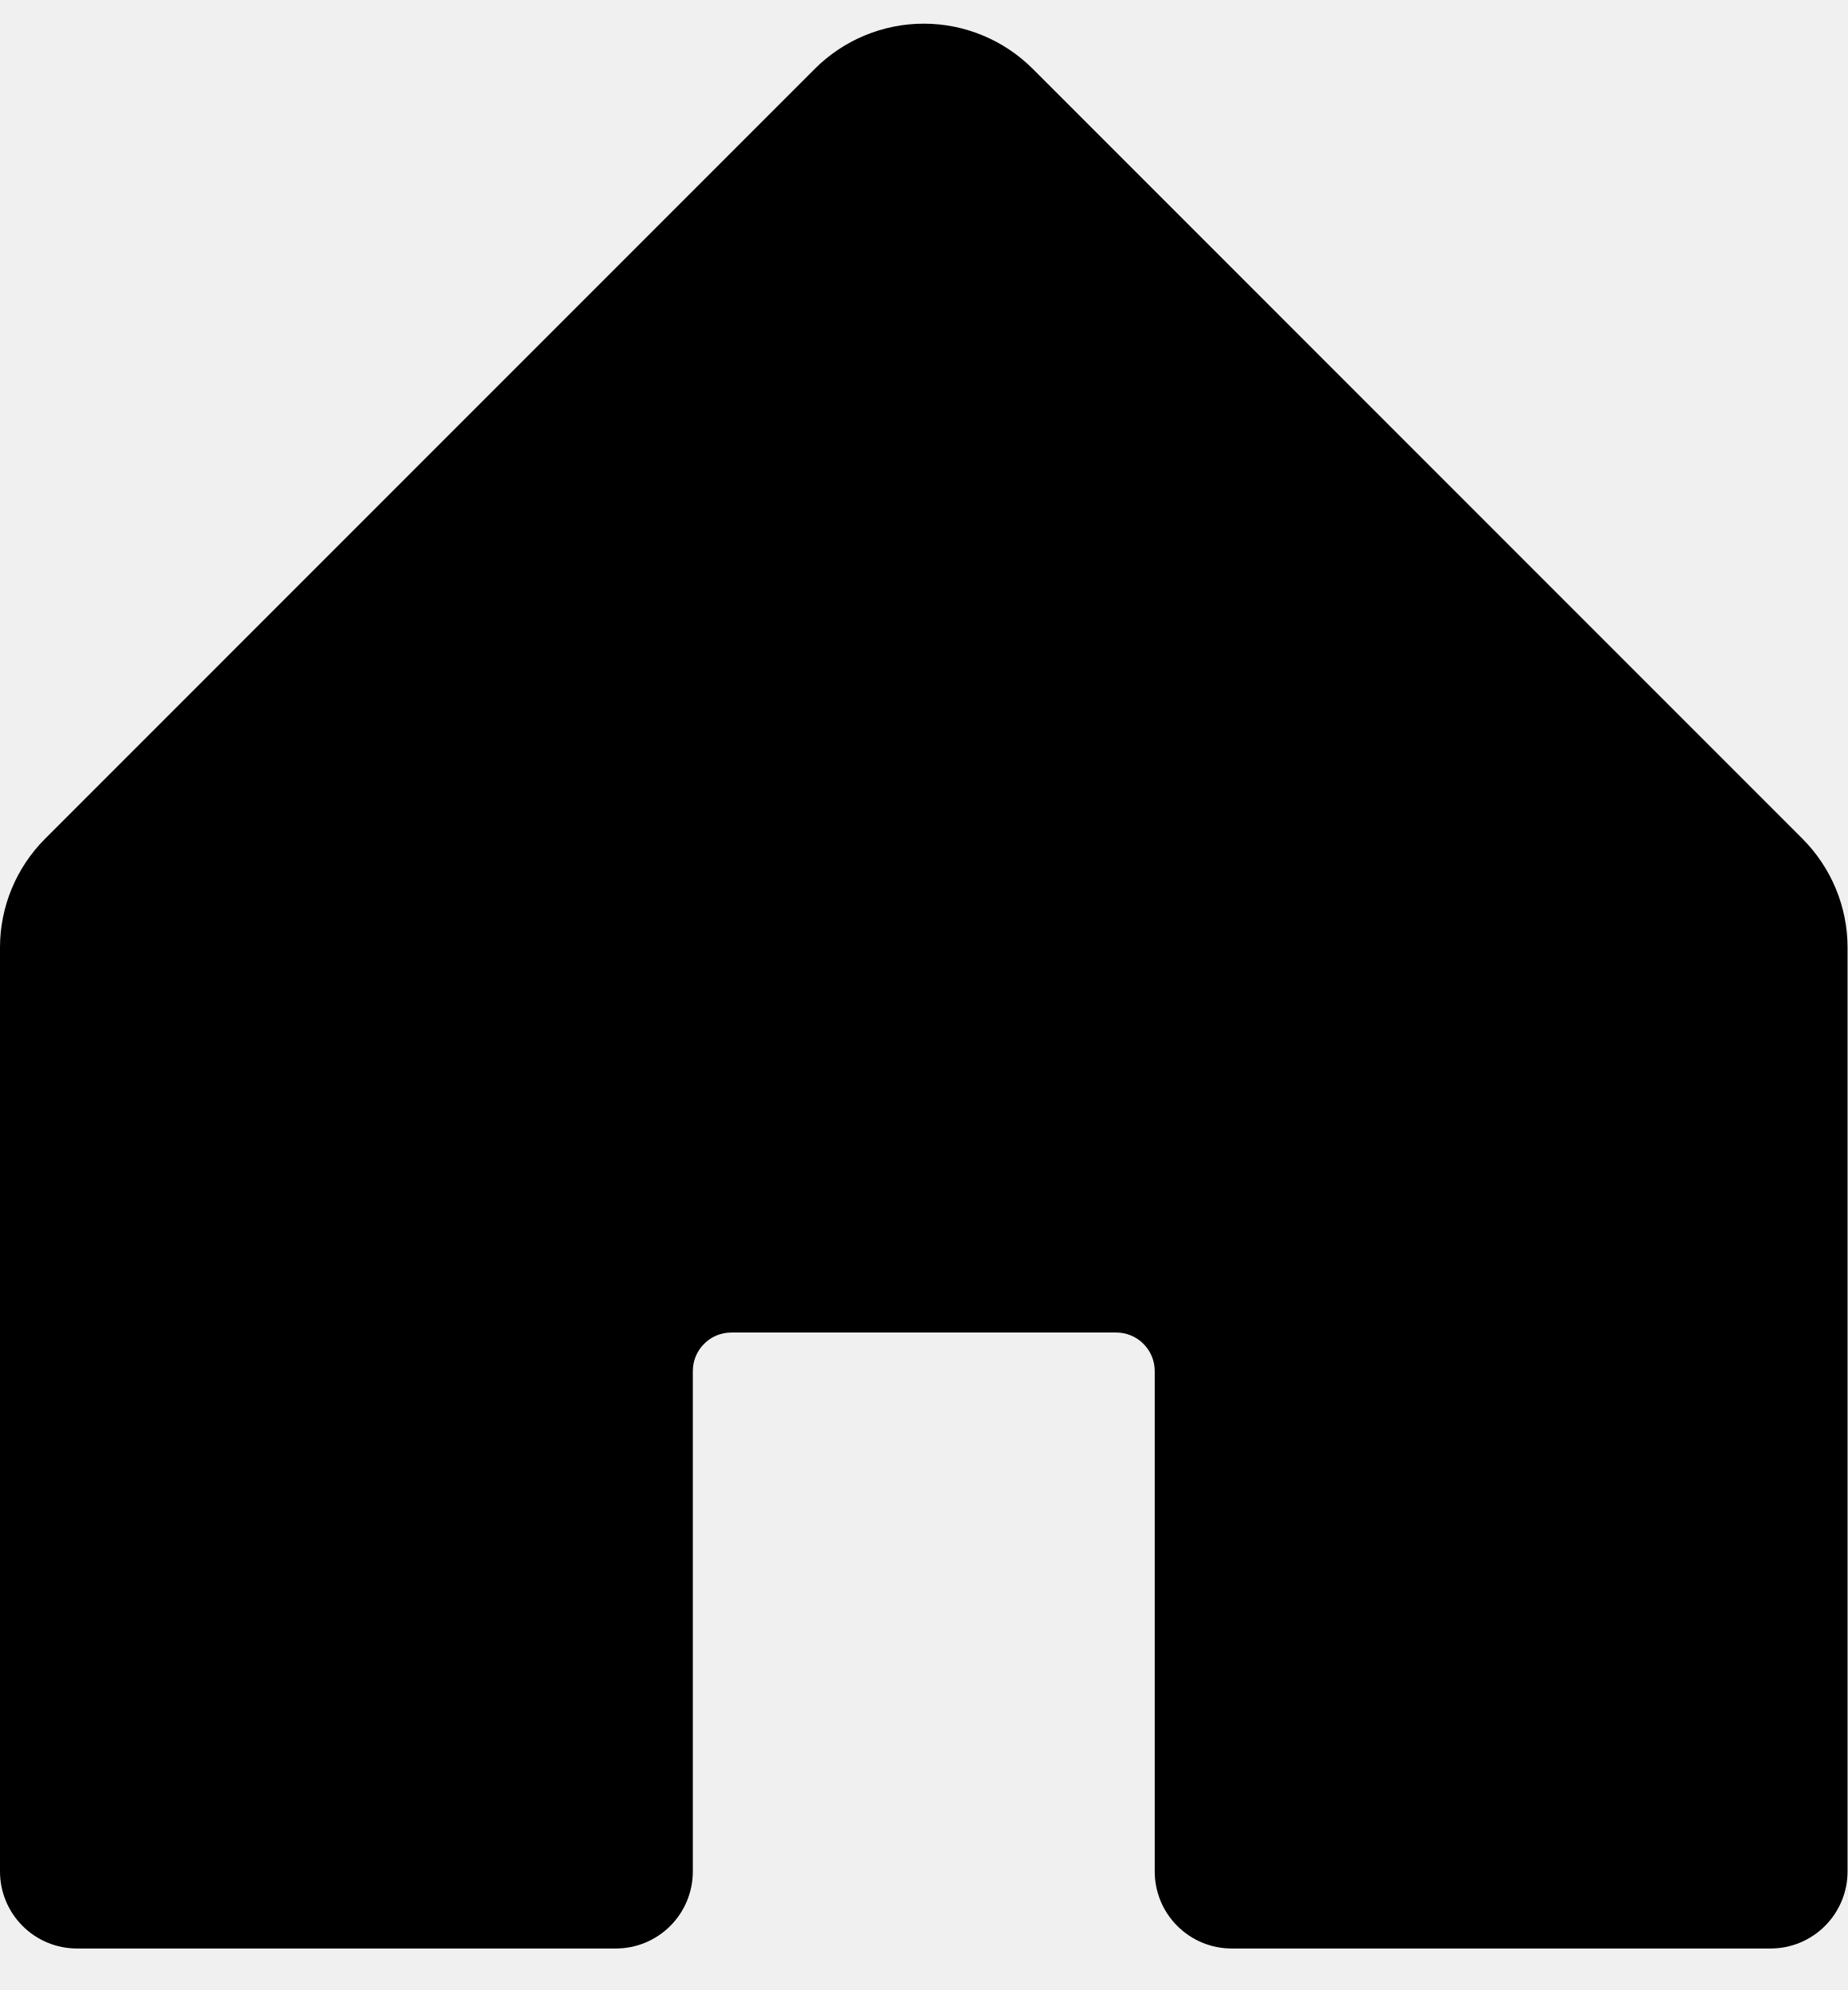
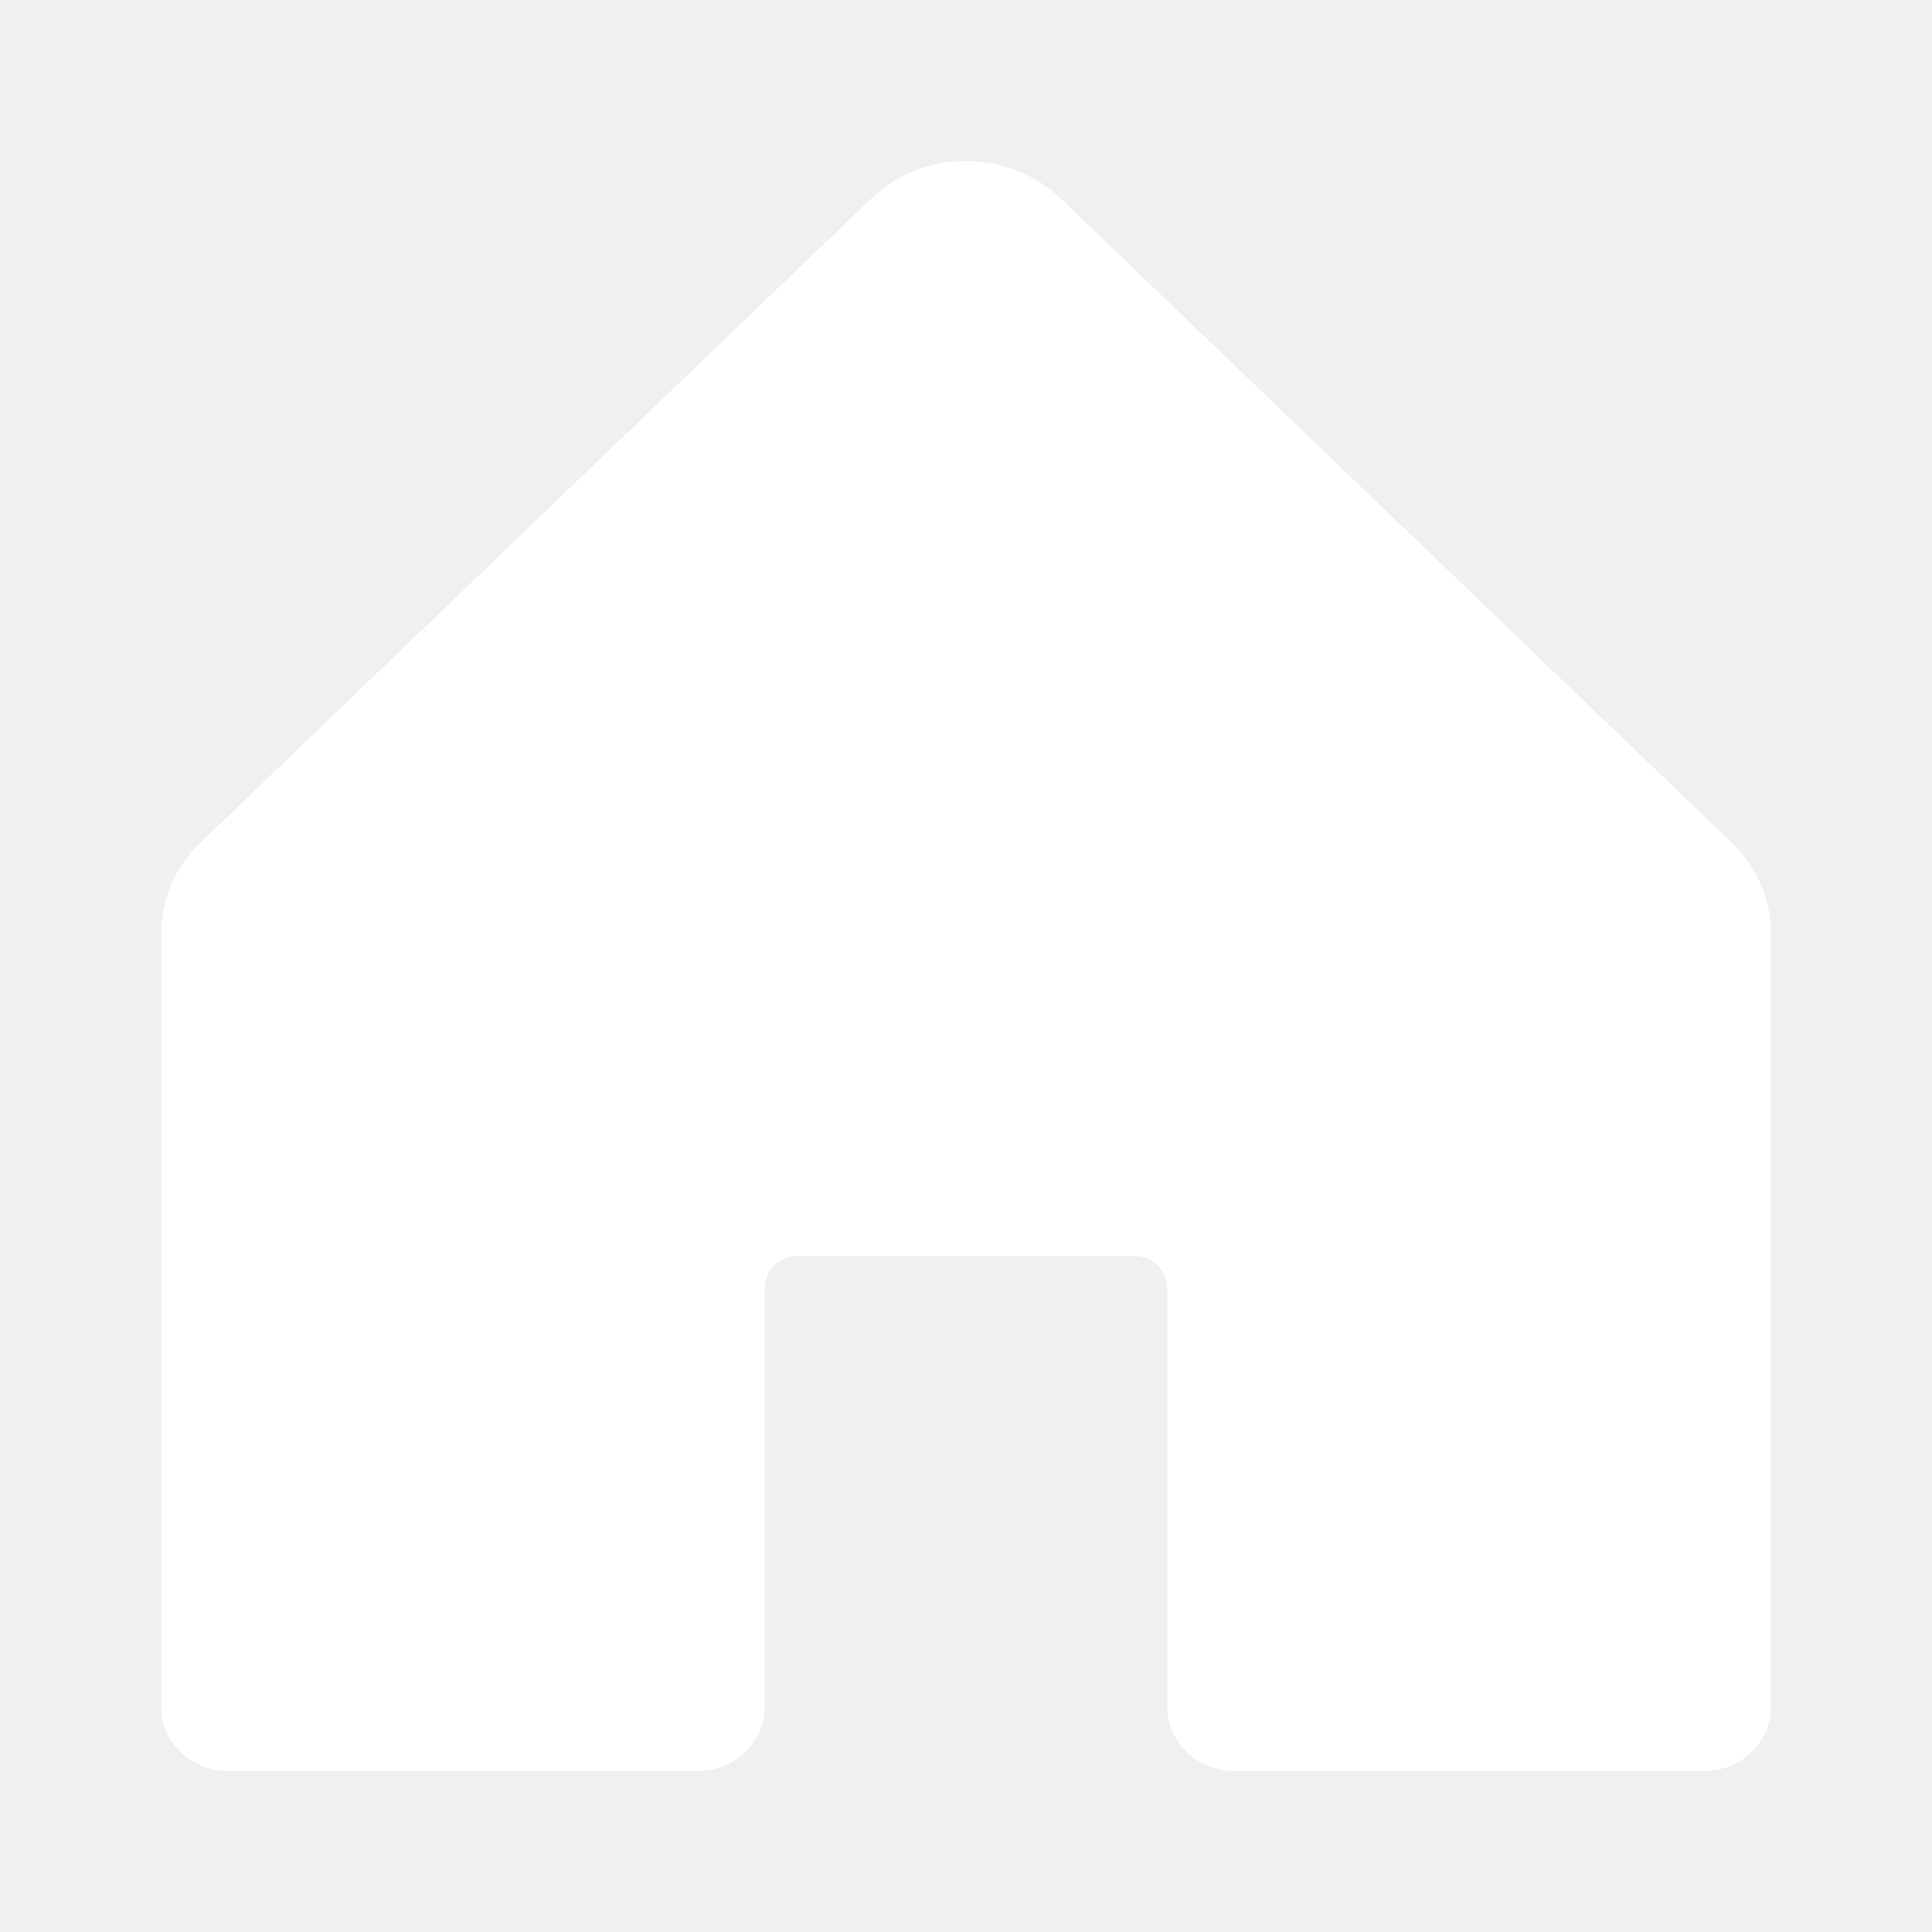
- <svg xmlns="http://www.w3.org/2000/svg" width="26" height="28" viewBox="0 0 26 28" fill="none">
-   <path d="M26 13.332V26.332C26 26.62 25.886 26.895 25.683 27.098C25.48 27.302 25.204 27.416 24.917 27.416H17.333C17.046 27.416 16.77 27.302 16.567 27.098C16.364 26.895 16.25 26.62 16.25 26.332V19.291C16.25 19.147 16.193 19.009 16.091 18.908C15.99 18.806 15.852 18.749 15.708 18.749H10.292C10.148 18.749 10.01 18.806 9.909 18.908C9.807 19.009 9.75 19.147 9.75 19.291V26.332C9.75 26.62 9.636 26.895 9.433 27.098C9.23 27.302 8.954 27.416 8.667 27.416H1.083C0.796 27.416 0.52 27.302 0.317 27.098C0.114 26.895 0 26.62 0 26.332V13.332C0 12.758 0.229 12.207 0.635 11.801L11.468 0.967C11.875 0.561 12.426 0.333 13 0.333C13.574 0.333 14.125 0.561 14.532 0.967L25.365 11.801C25.771 12.207 26 12.758 26 13.332Z" fill="black" />
+ <svg xmlns="http://www.w3.org/2000/svg" width="24" height="24" viewBox="0 0 24 24" fill="none">
+   <path d="M22 11.6V21.2C22 21.412 21.912 21.616 21.756 21.766C21.6 21.916 21.388 22 21.167 22H15.333C15.112 22 14.9 21.916 14.744 21.766C14.588 21.616 14.5 21.412 14.5 21.2V16C14.5 15.894 14.456 15.792 14.378 15.717C14.3 15.642 14.194 15.6 14.083 15.6H9.917C9.806 15.6 9.7 15.642 9.622 15.717C9.544 15.792 9.5 15.894 9.5 16V21.2C9.5 21.412 9.412 21.616 9.256 21.766C9.1 21.916 8.888 22 8.667 22H2.833C2.612 22 2.4 21.916 2.244 21.766C2.088 21.616 2 21.412 2 21.2V11.6C2 11.175 2.176 10.768 2.489 10.469L10.822 2.468C11.134 2.168 11.558 2 12 2C12.442 2 12.866 2.168 13.178 2.468L21.512 10.469C21.824 10.768 22 11.175 22 11.6Z" fill="white" />
</svg>
